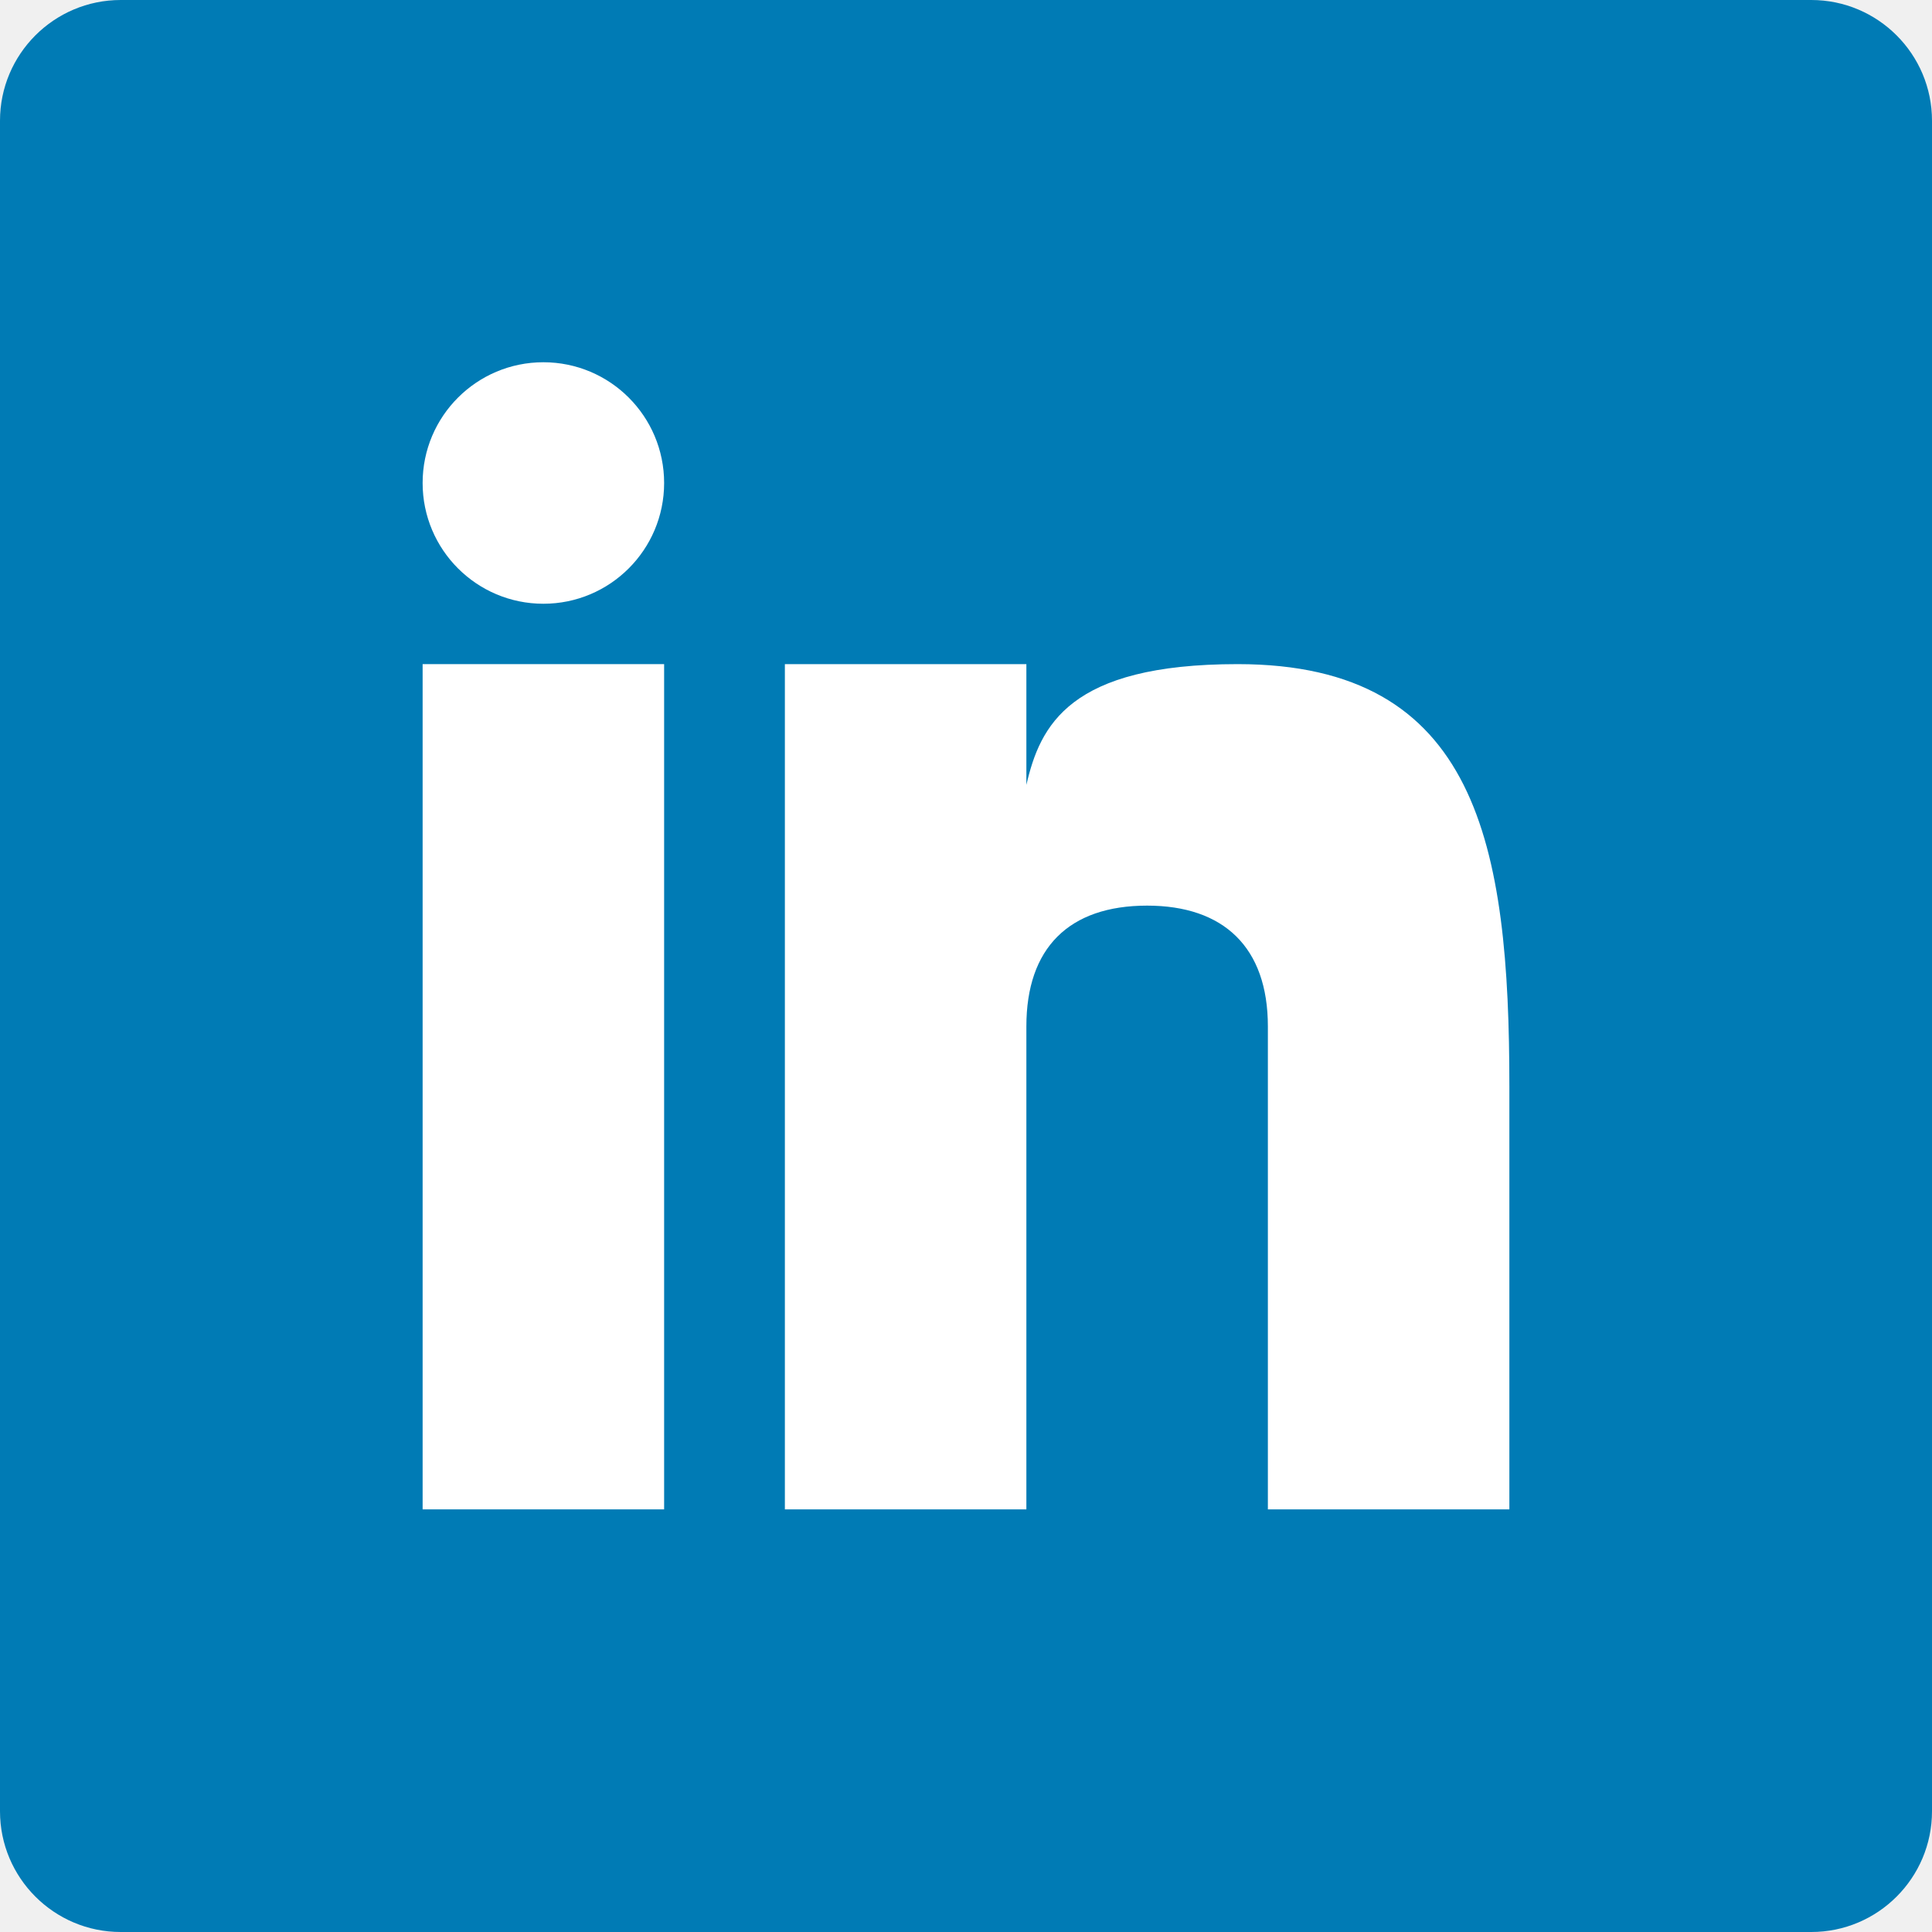
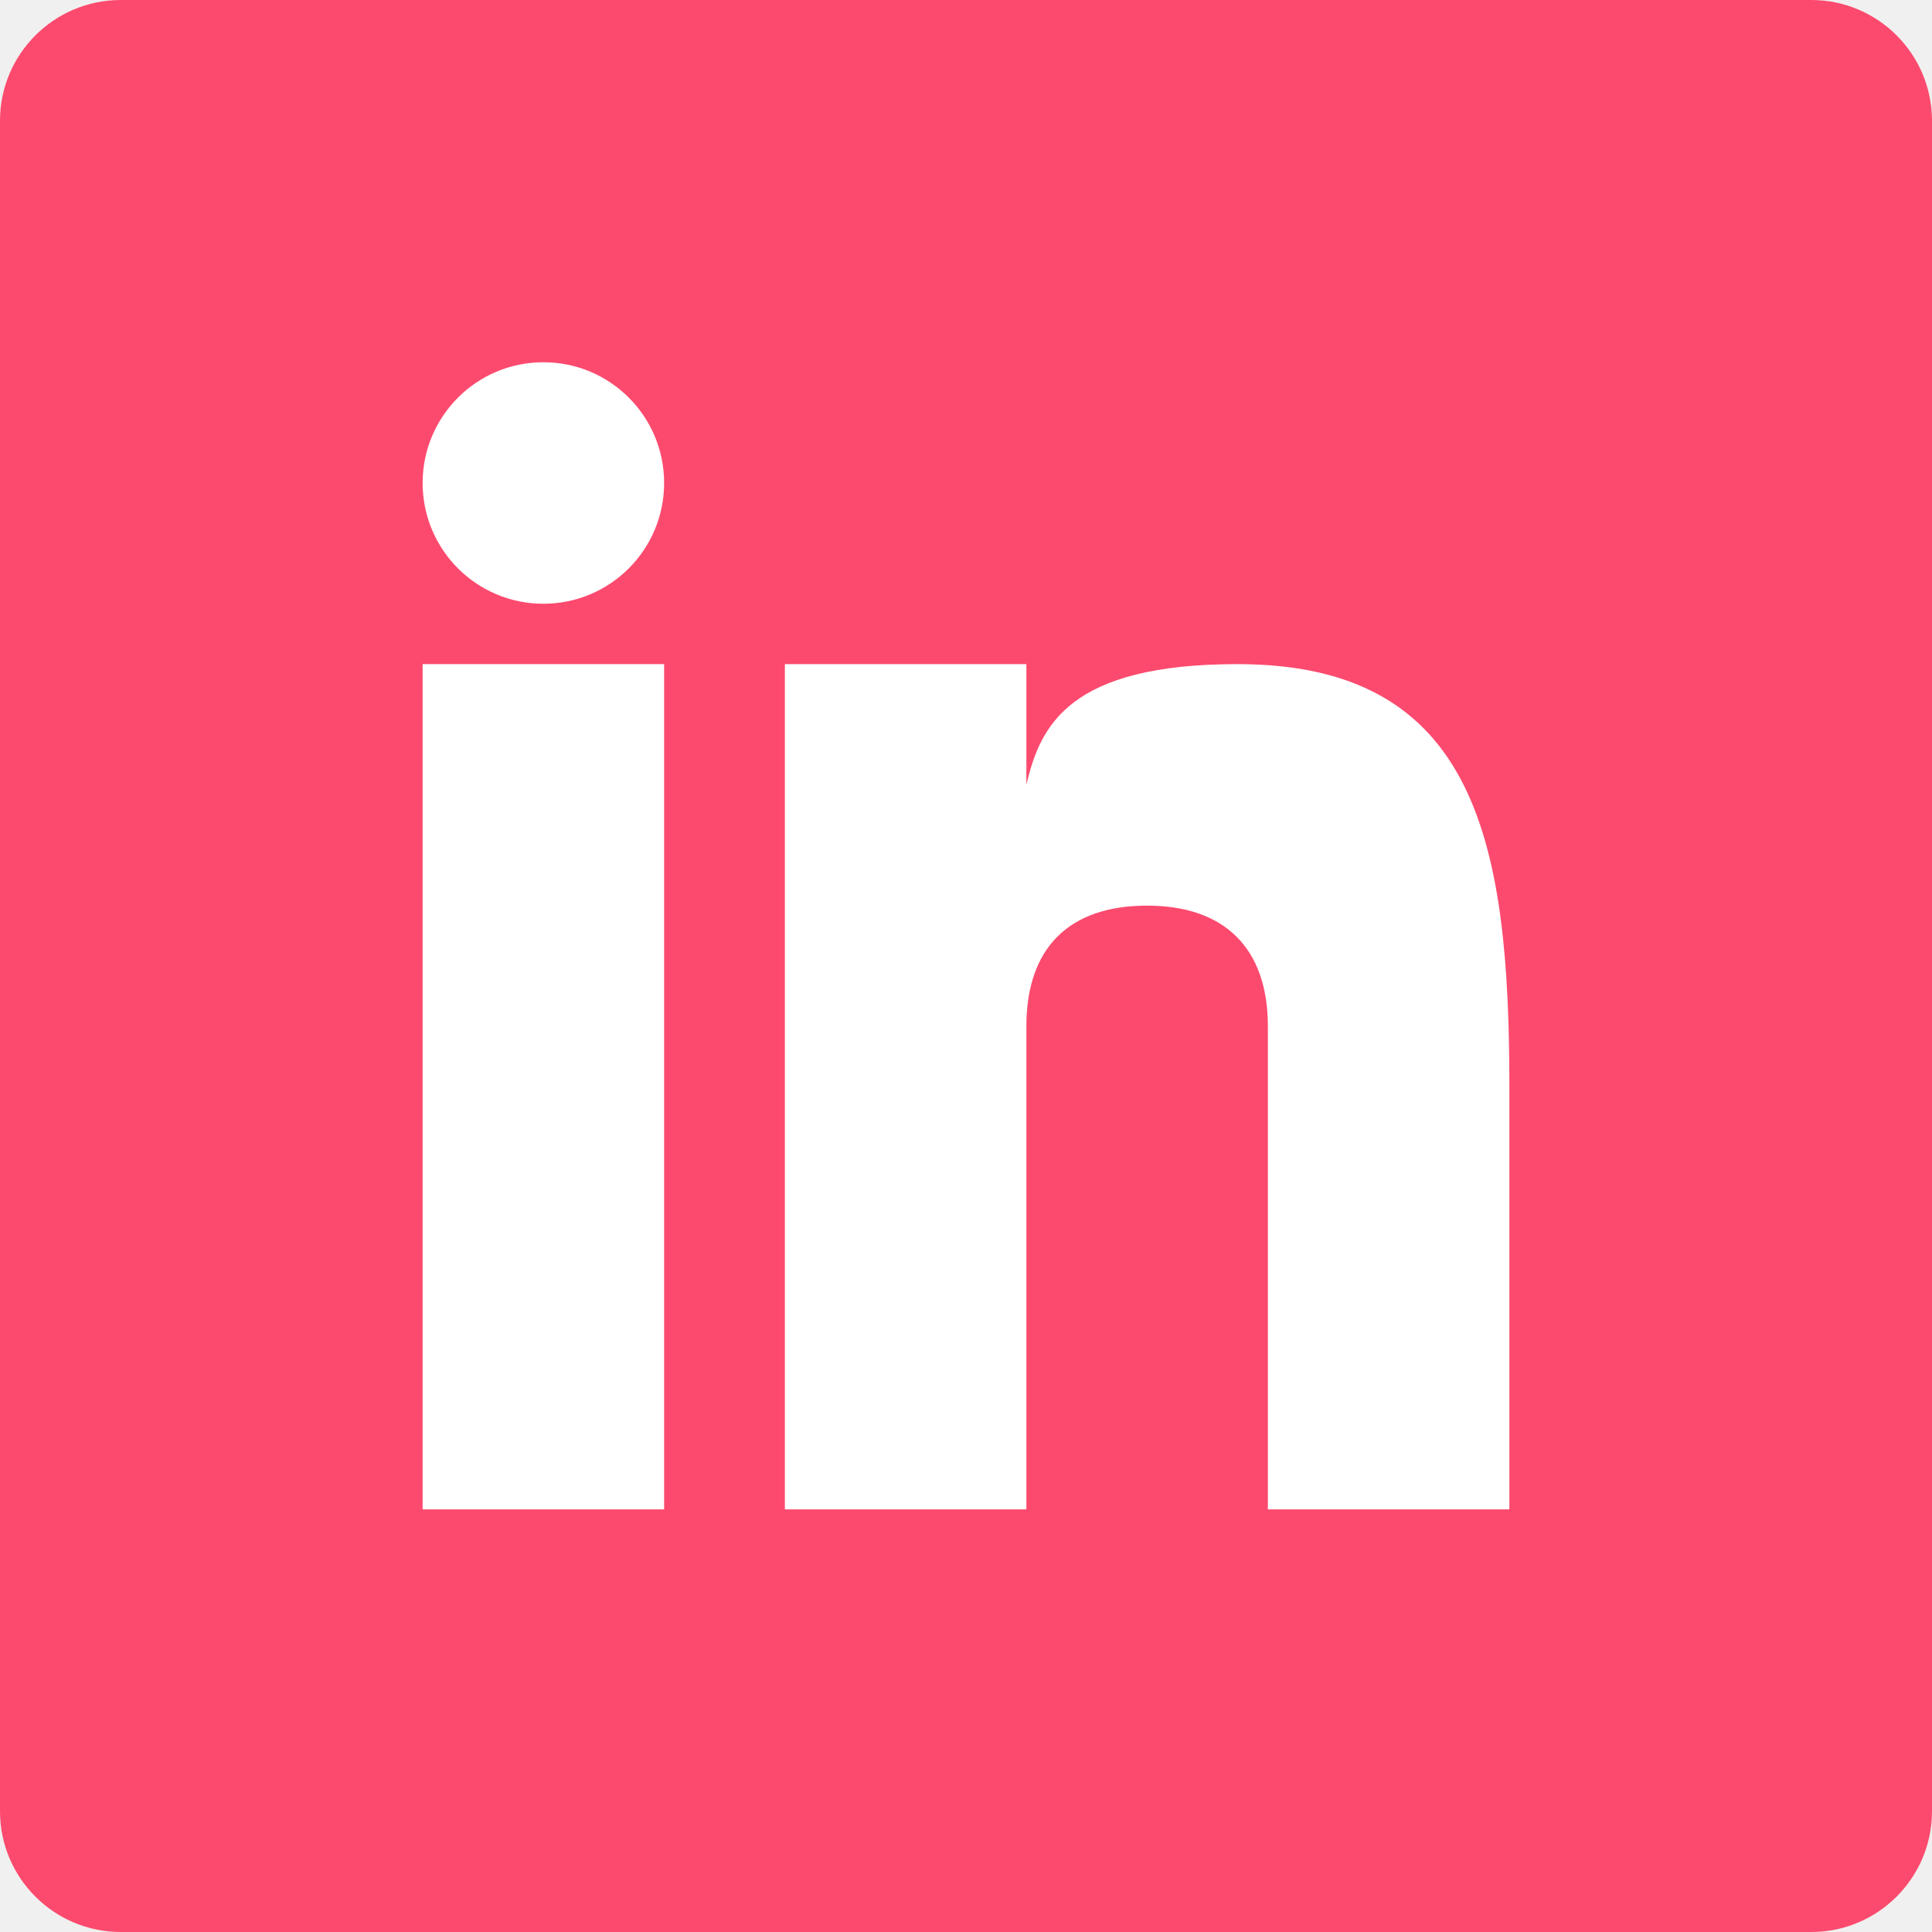
- <svg xmlns="http://www.w3.org/2000/svg" enable-background="new 0 0 32 32" height="32px" id="Layer_1" version="1.0" viewBox="0 0 32 32" width="32px" xml:space="preserve">
-   <g>
-     <path d="M32,30c0,1.104-0.896,2-2,2H2c-1.104,0-2-0.896-2-2V2c0-1.104,0.896-2,2-2h28c1.104,0,2,0.896,2,2V30z" fill="#007BB5" />
-     <g>
-       <rect fill="#FFFFFF" height="14" width="4" x="7" y="11" />
-       <path d="M20.499,11c-2.791,0-3.271,1.018-3.499,2v-2h-4v14h4v-8c0-1.297,0.703-2,2-2c1.266,0,2,0.688,2,2v8h4v-7    C25,14,24.479,11,20.499,11z" fill="#FFFFFF" />
-       <circle cx="9" cy="8" fill="#FFFFFF" r="2" />
-     </g>
+ <svg xmlns="http://www.w3.org/2000/svg" width="32" height="32" viewBox="0 0 32 32" fill="none">
+   <g clip-path="url(#clip0_1103_679)">
+     <path d="M32 30C32 31.104 31.104 32 30 32H2C0.896 32 0 31.104 0 30V2C0 0.896 0.896 0 2 0H30C31.104 0 32 0.896 32 2V30Z" fill="#FC4A6E" />
+     <path d="M11 11H7V25H11V11Z" fill="white" />
+     <path d="M20.499 11C17.708 11 17.228 12.018 17 13V11H13V25H17V17C17 15.703 17.703 15 19 15C20.266 15 21 15.688 21 17V25H25V18C25 14 24.479 11 20.499 11Z" fill="white" />
+     <path d="M9 10C10.105 10 11 9.105 11 8C11 6.895 10.105 6 9 6C7.895 6 7 6.895 7 8C7 9.105 7.895 10 9 10Z" fill="white" />
  </g>
-   <g />
-   <g />
-   <g />
-   <g />
-   <g />
-   <g />
+   <defs>
+     <clipPath id="clip0_1103_679">
+       <rect width="32" height="32" fill="white" />
+     </clipPath>
+   </defs>
</svg>
